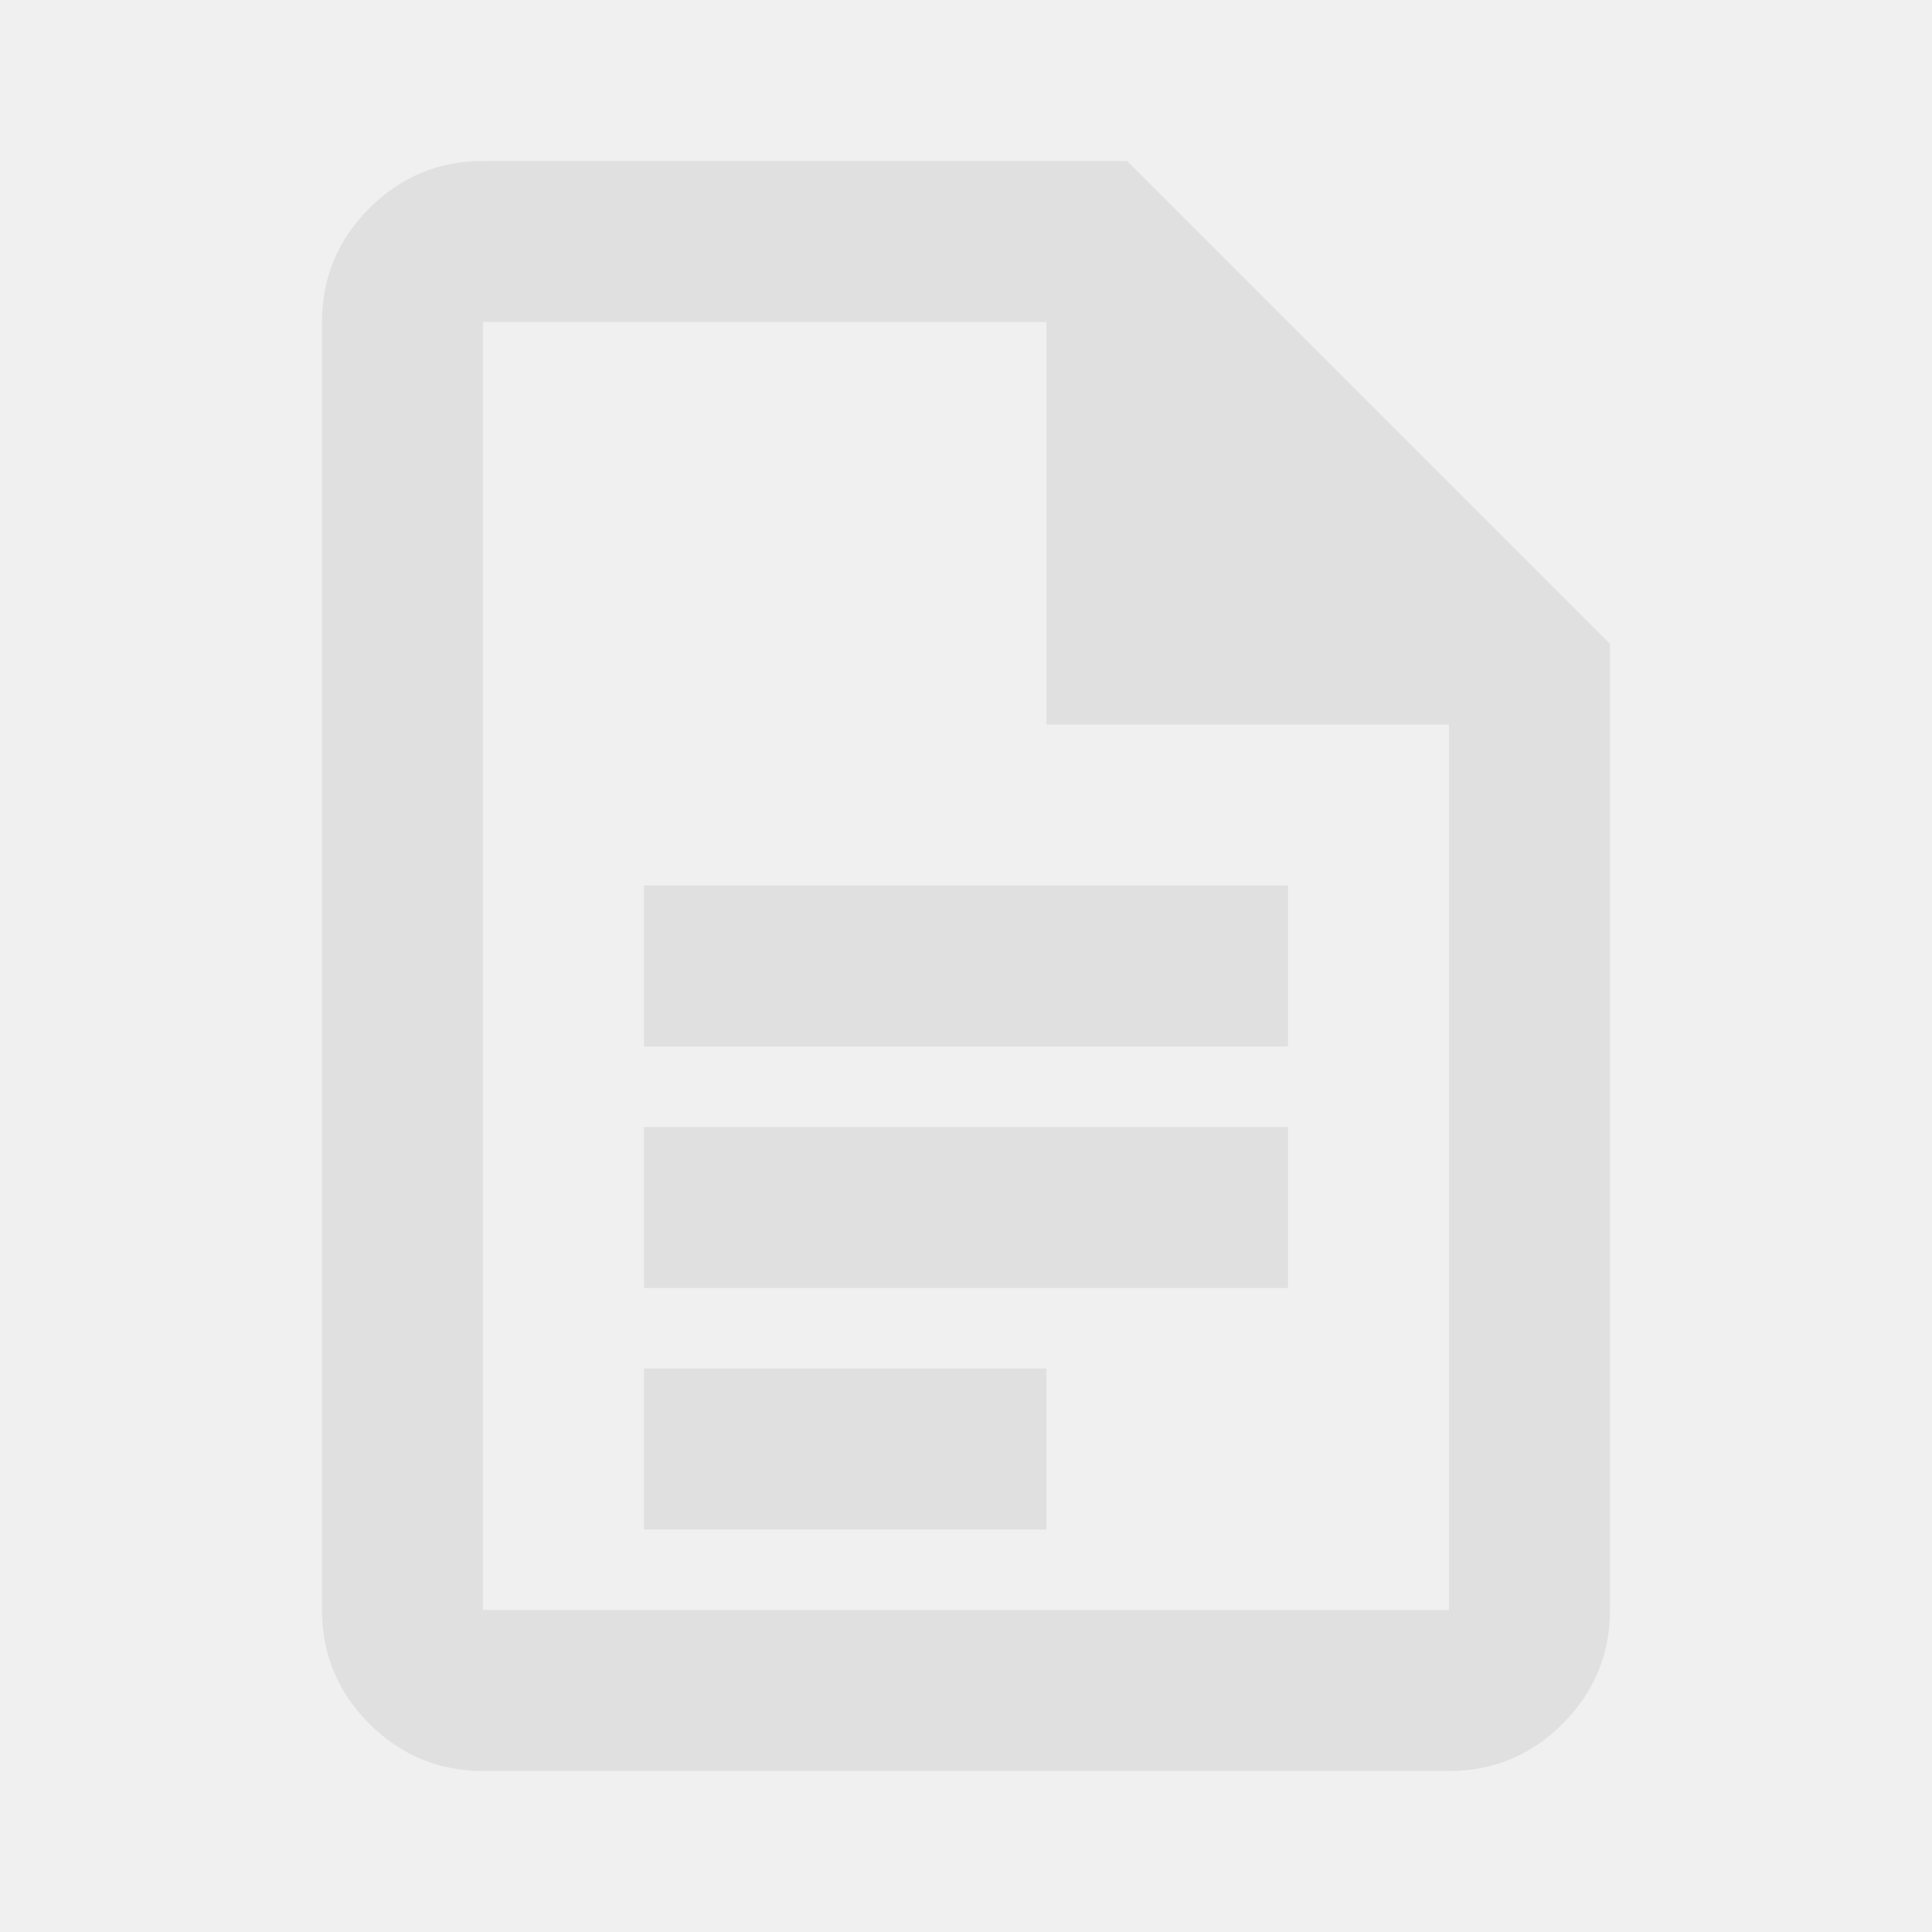
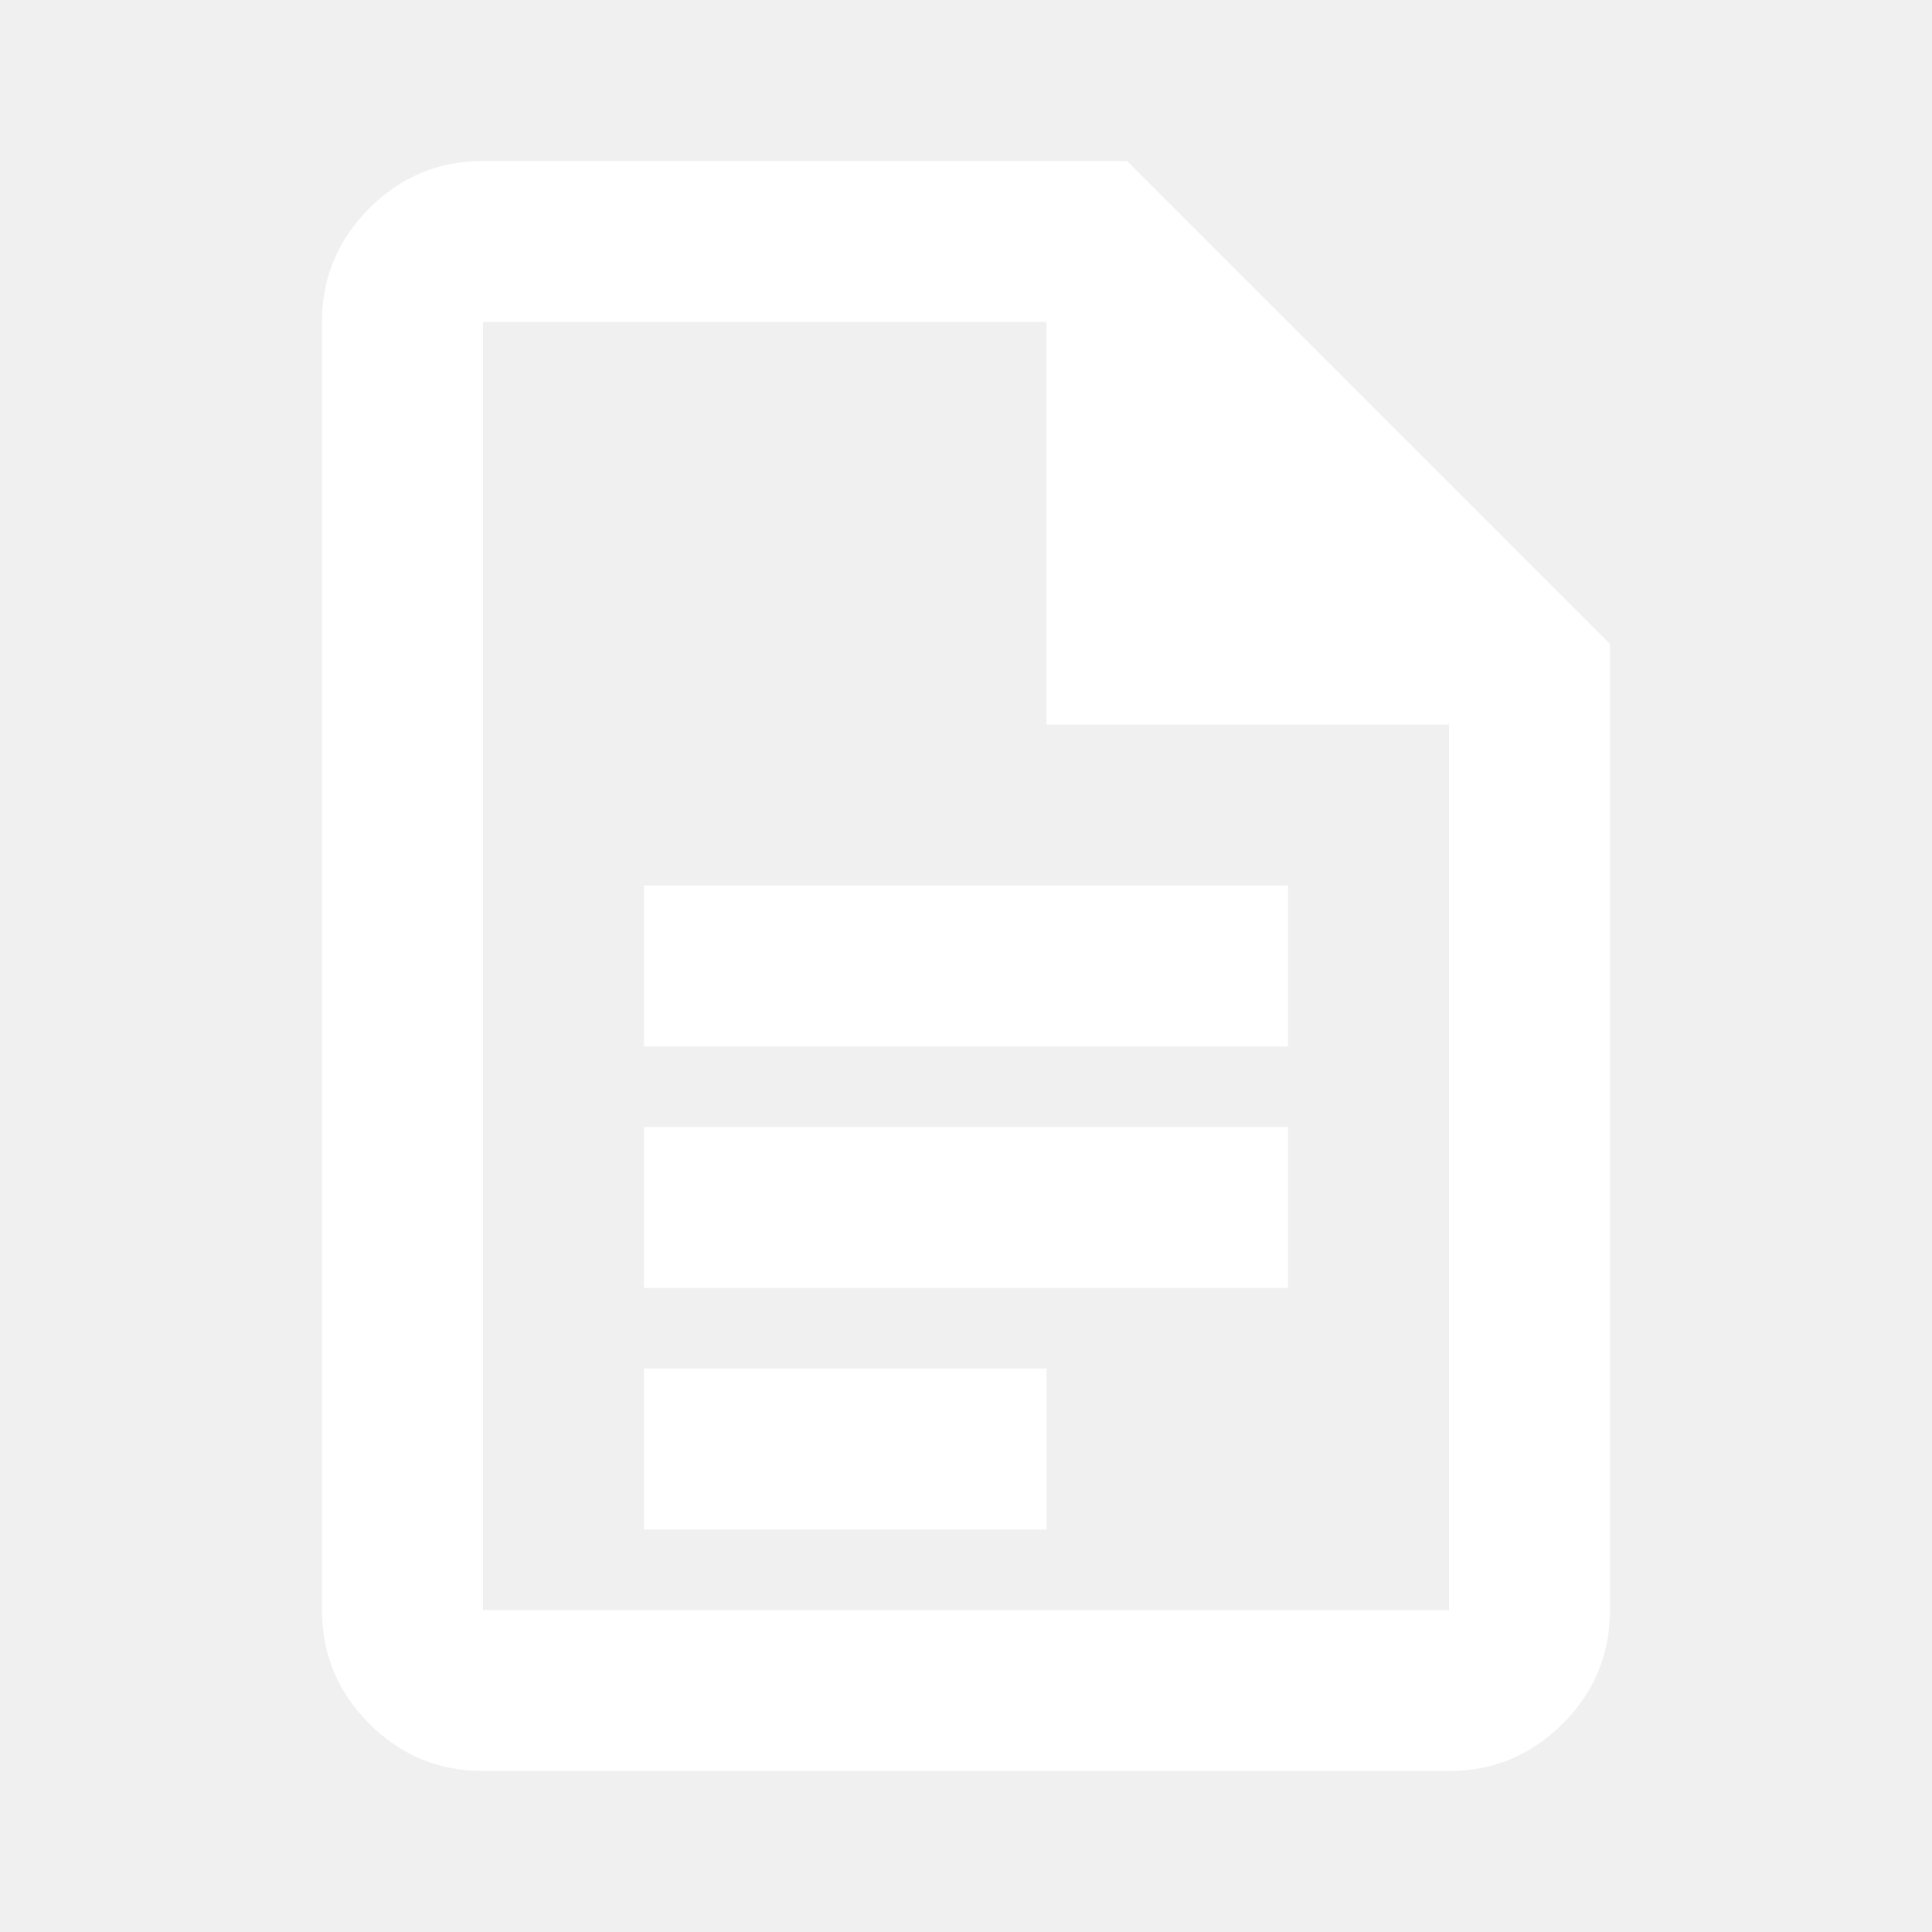
- <svg xmlns="http://www.w3.org/2000/svg" height="24px" viewBox="0 -960 960 960" width="24px" fill="#e0e0e0">
+ <svg xmlns="http://www.w3.org/2000/svg" height="24px" viewBox="0 -960 960 960" width="24px" fill="#fff">
  <path d="M320-440h320v-80H320v80Zm0 120h320v-80H320v80Zm0 120h200v-80H320v80ZM240-80q-33 0-56.5-23.5T160-160v-640q0-33 23.5-56.5T240-880h320l240 240v480q0 33-23.5 56.5T720-80H240Zm280-520v-200H240v640h480v-440H520ZM240-800v200-200 640-640Z" />
</svg>
